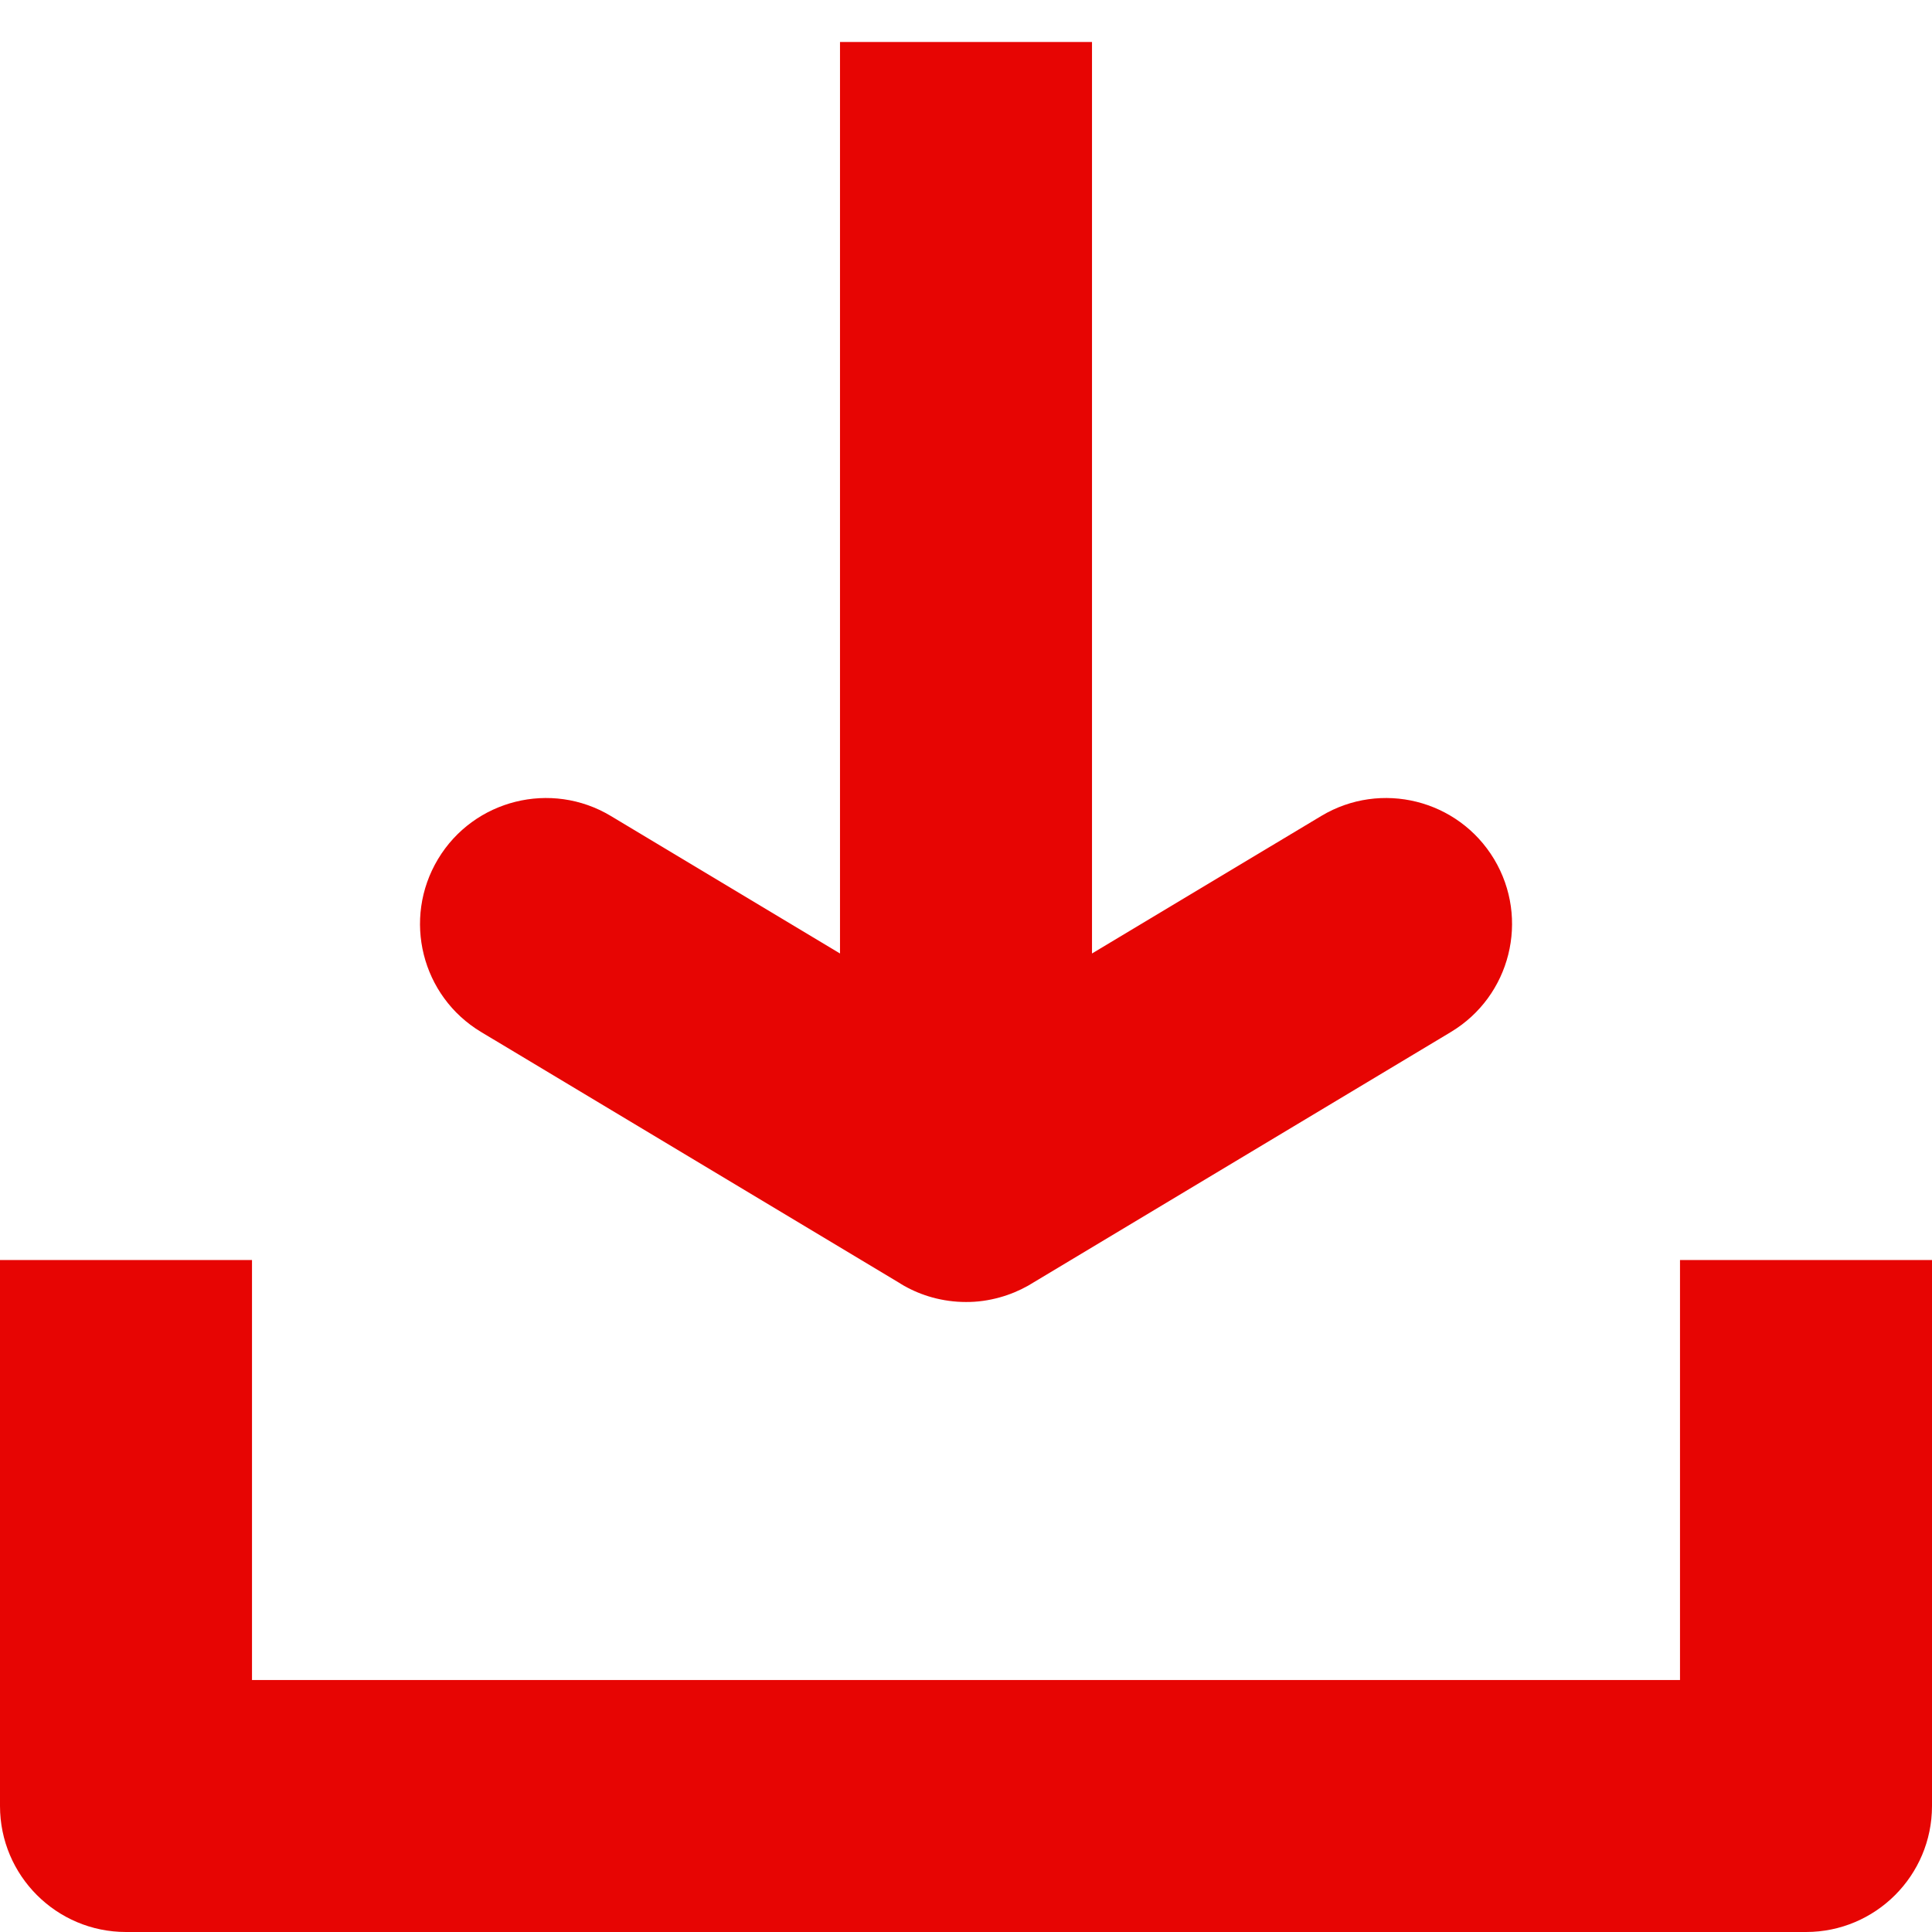
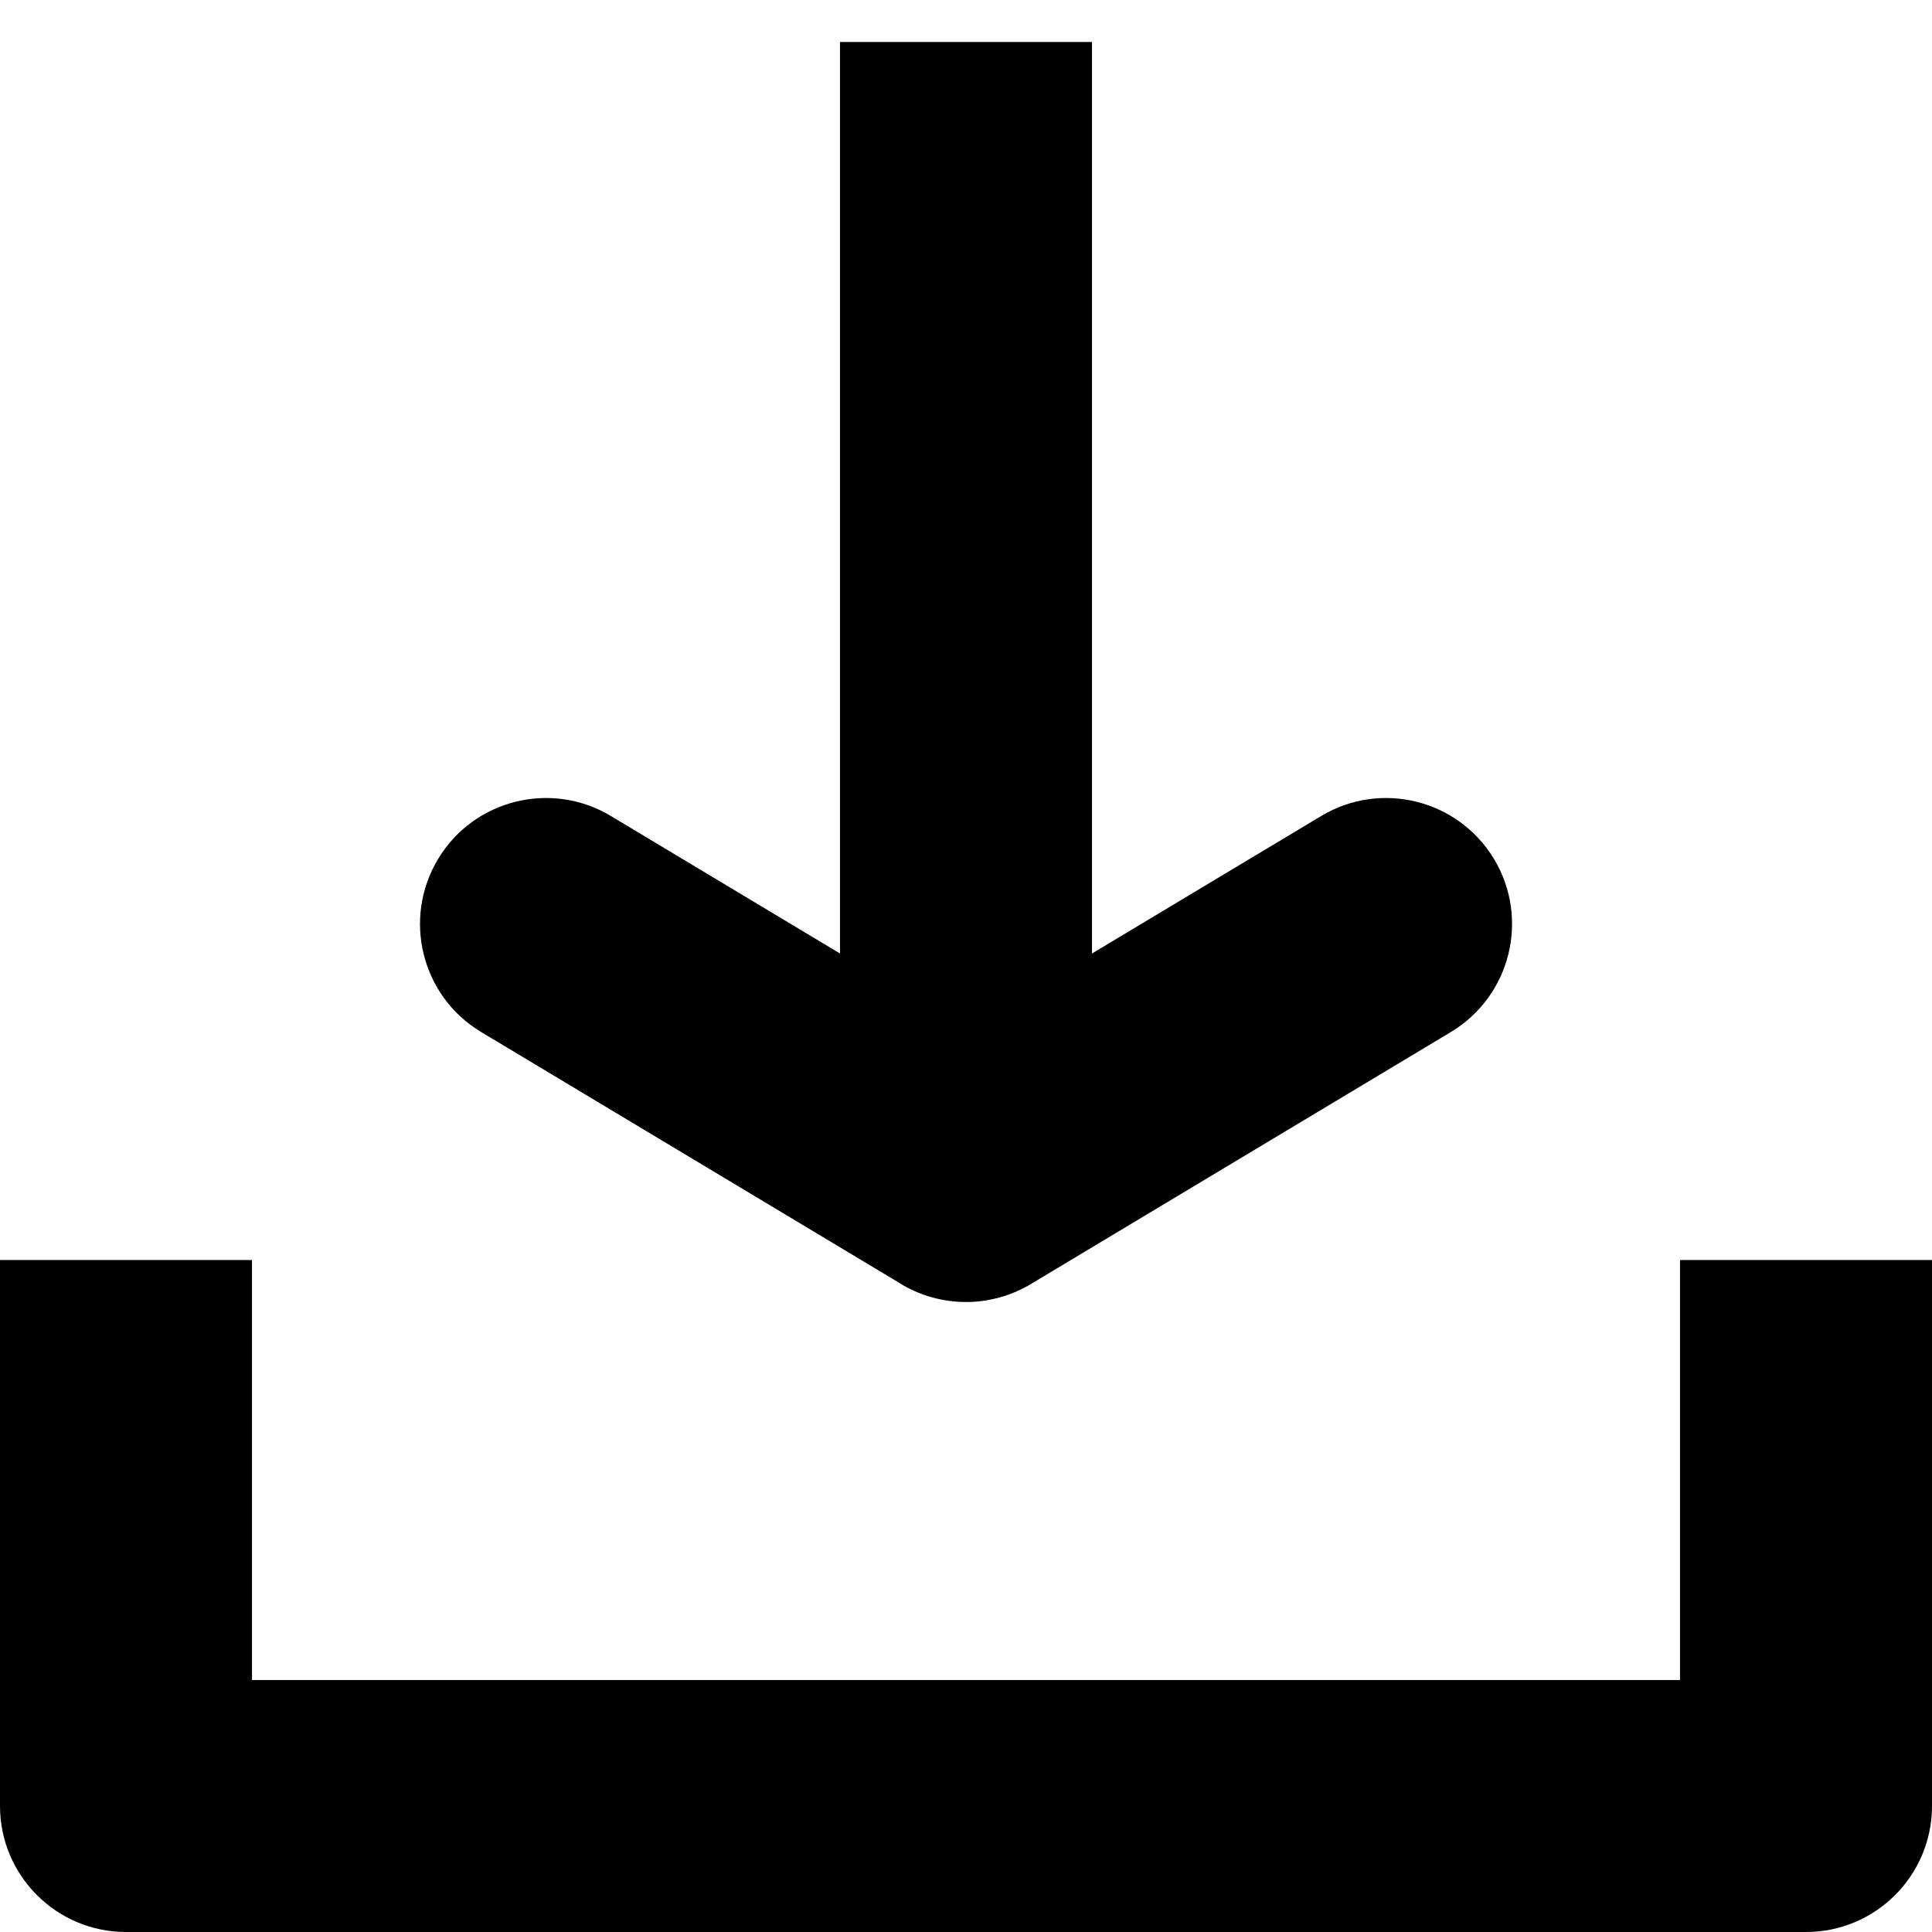
<svg xmlns="http://www.w3.org/2000/svg" width="23" height="23" viewBox="0 0 23 23" fill="none">
-   <path fill-rule="evenodd" clip-rule="evenodd" d="M13 2V0.5H10V2L10 11.351L7.272 9.714C6.562 9.288 5.64 9.518 5.214 10.228C4.788 10.939 5.018 11.86 5.728 12.286L10.702 15.27C10.721 15.283 10.741 15.294 10.761 15.306C10.867 15.366 10.98 15.413 11.1 15.446C11.231 15.482 11.366 15.5 11.499 15.5C11.634 15.501 11.77 15.482 11.902 15.445C12.021 15.412 12.134 15.365 12.239 15.306C12.259 15.294 12.279 15.283 12.299 15.27L17.272 12.286C17.982 11.86 18.213 10.939 17.787 10.228C17.36 9.518 16.439 9.288 15.729 9.714L13 11.351L13 2ZM3 15H0V21.5C0 22.328 0.672 23 1.5 23H21.5C22.328 23 23 22.328 23 21.5V15H20V20H3V15Z" fill="#E70503" />
+   <path fill-rule="evenodd" clip-rule="evenodd" d="M13 2V0.5H10V2L10 11.351L7.272 9.714C6.562 9.288 5.64 9.518 5.214 10.228C4.788 10.939 5.018 11.86 5.728 12.286L10.702 15.27C10.721 15.283 10.741 15.294 10.761 15.306C10.867 15.366 10.98 15.413 11.1 15.446C11.231 15.482 11.366 15.5 11.499 15.5C11.634 15.501 11.77 15.482 11.902 15.445C12.021 15.412 12.134 15.365 12.239 15.306C12.259 15.294 12.279 15.283 12.299 15.27L17.272 12.286C17.982 11.86 18.213 10.939 17.787 10.228C17.36 9.518 16.439 9.288 15.729 9.714L13 11.351L13 2ZM3 15H0V21.5C0 22.328 0.672 23 1.5 23H21.5C22.328 23 23 22.328 23 21.5V15H20V20H3V15Z" fill="black" />
</svg>
